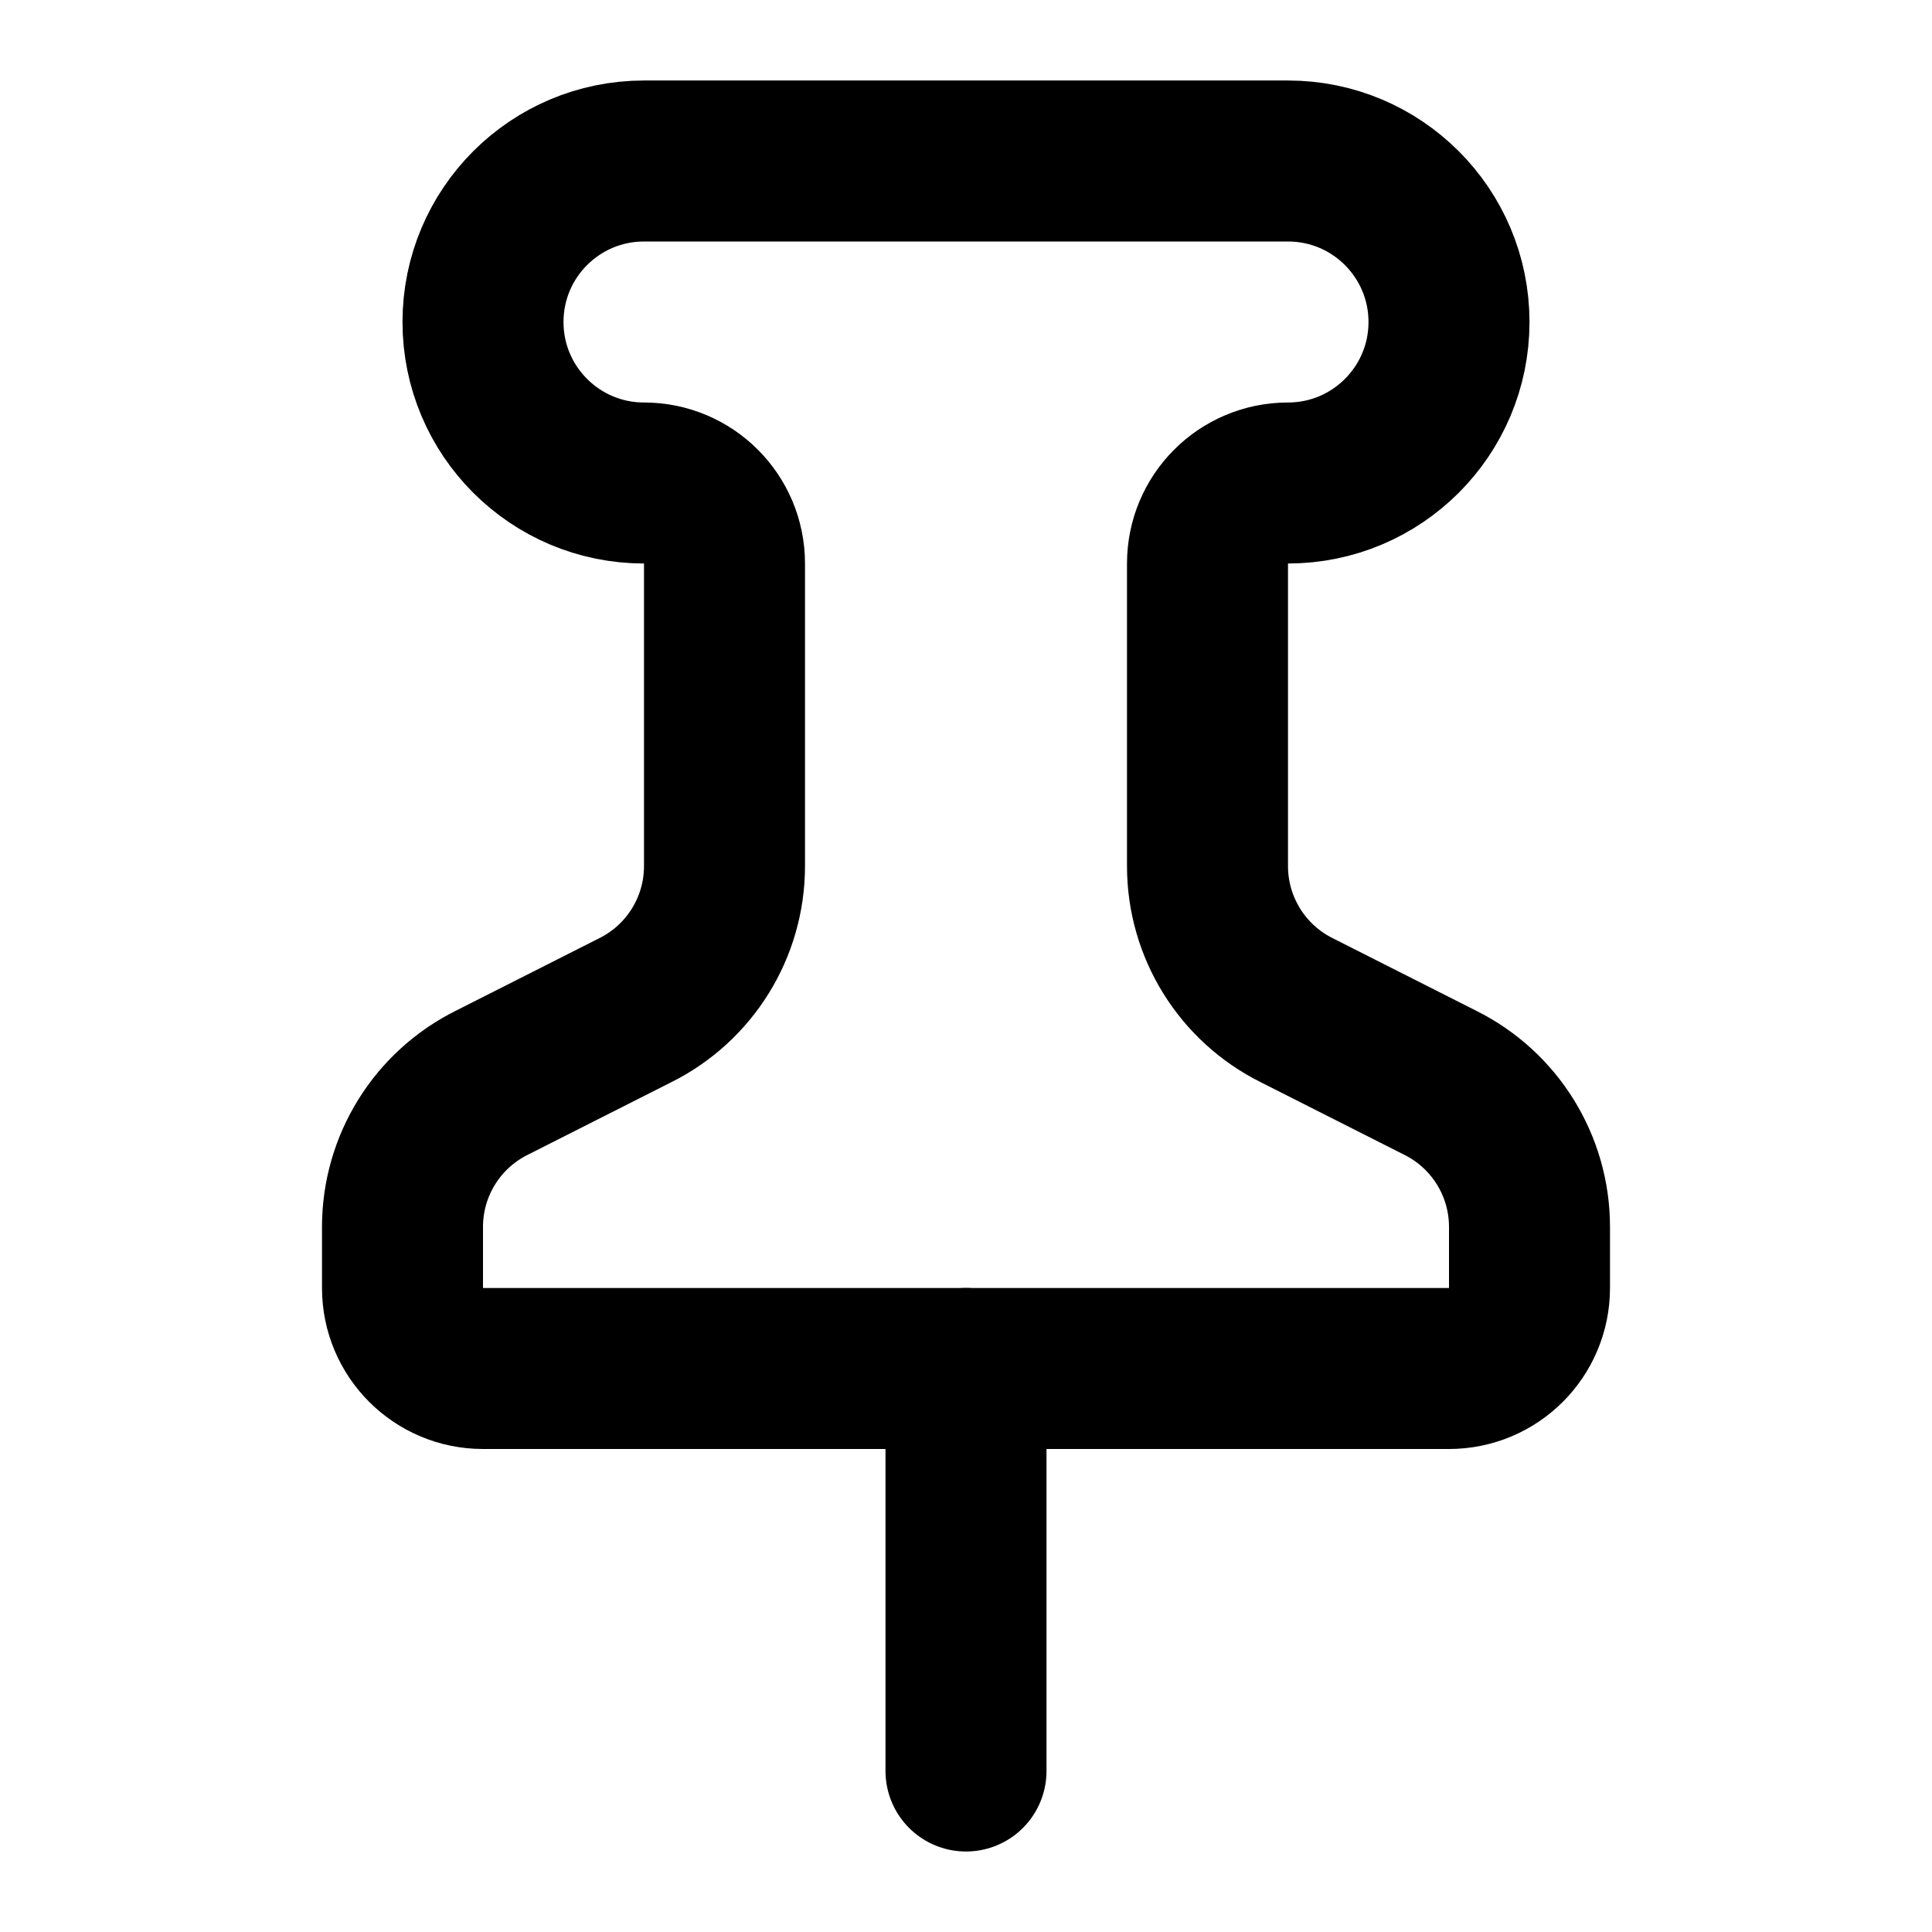
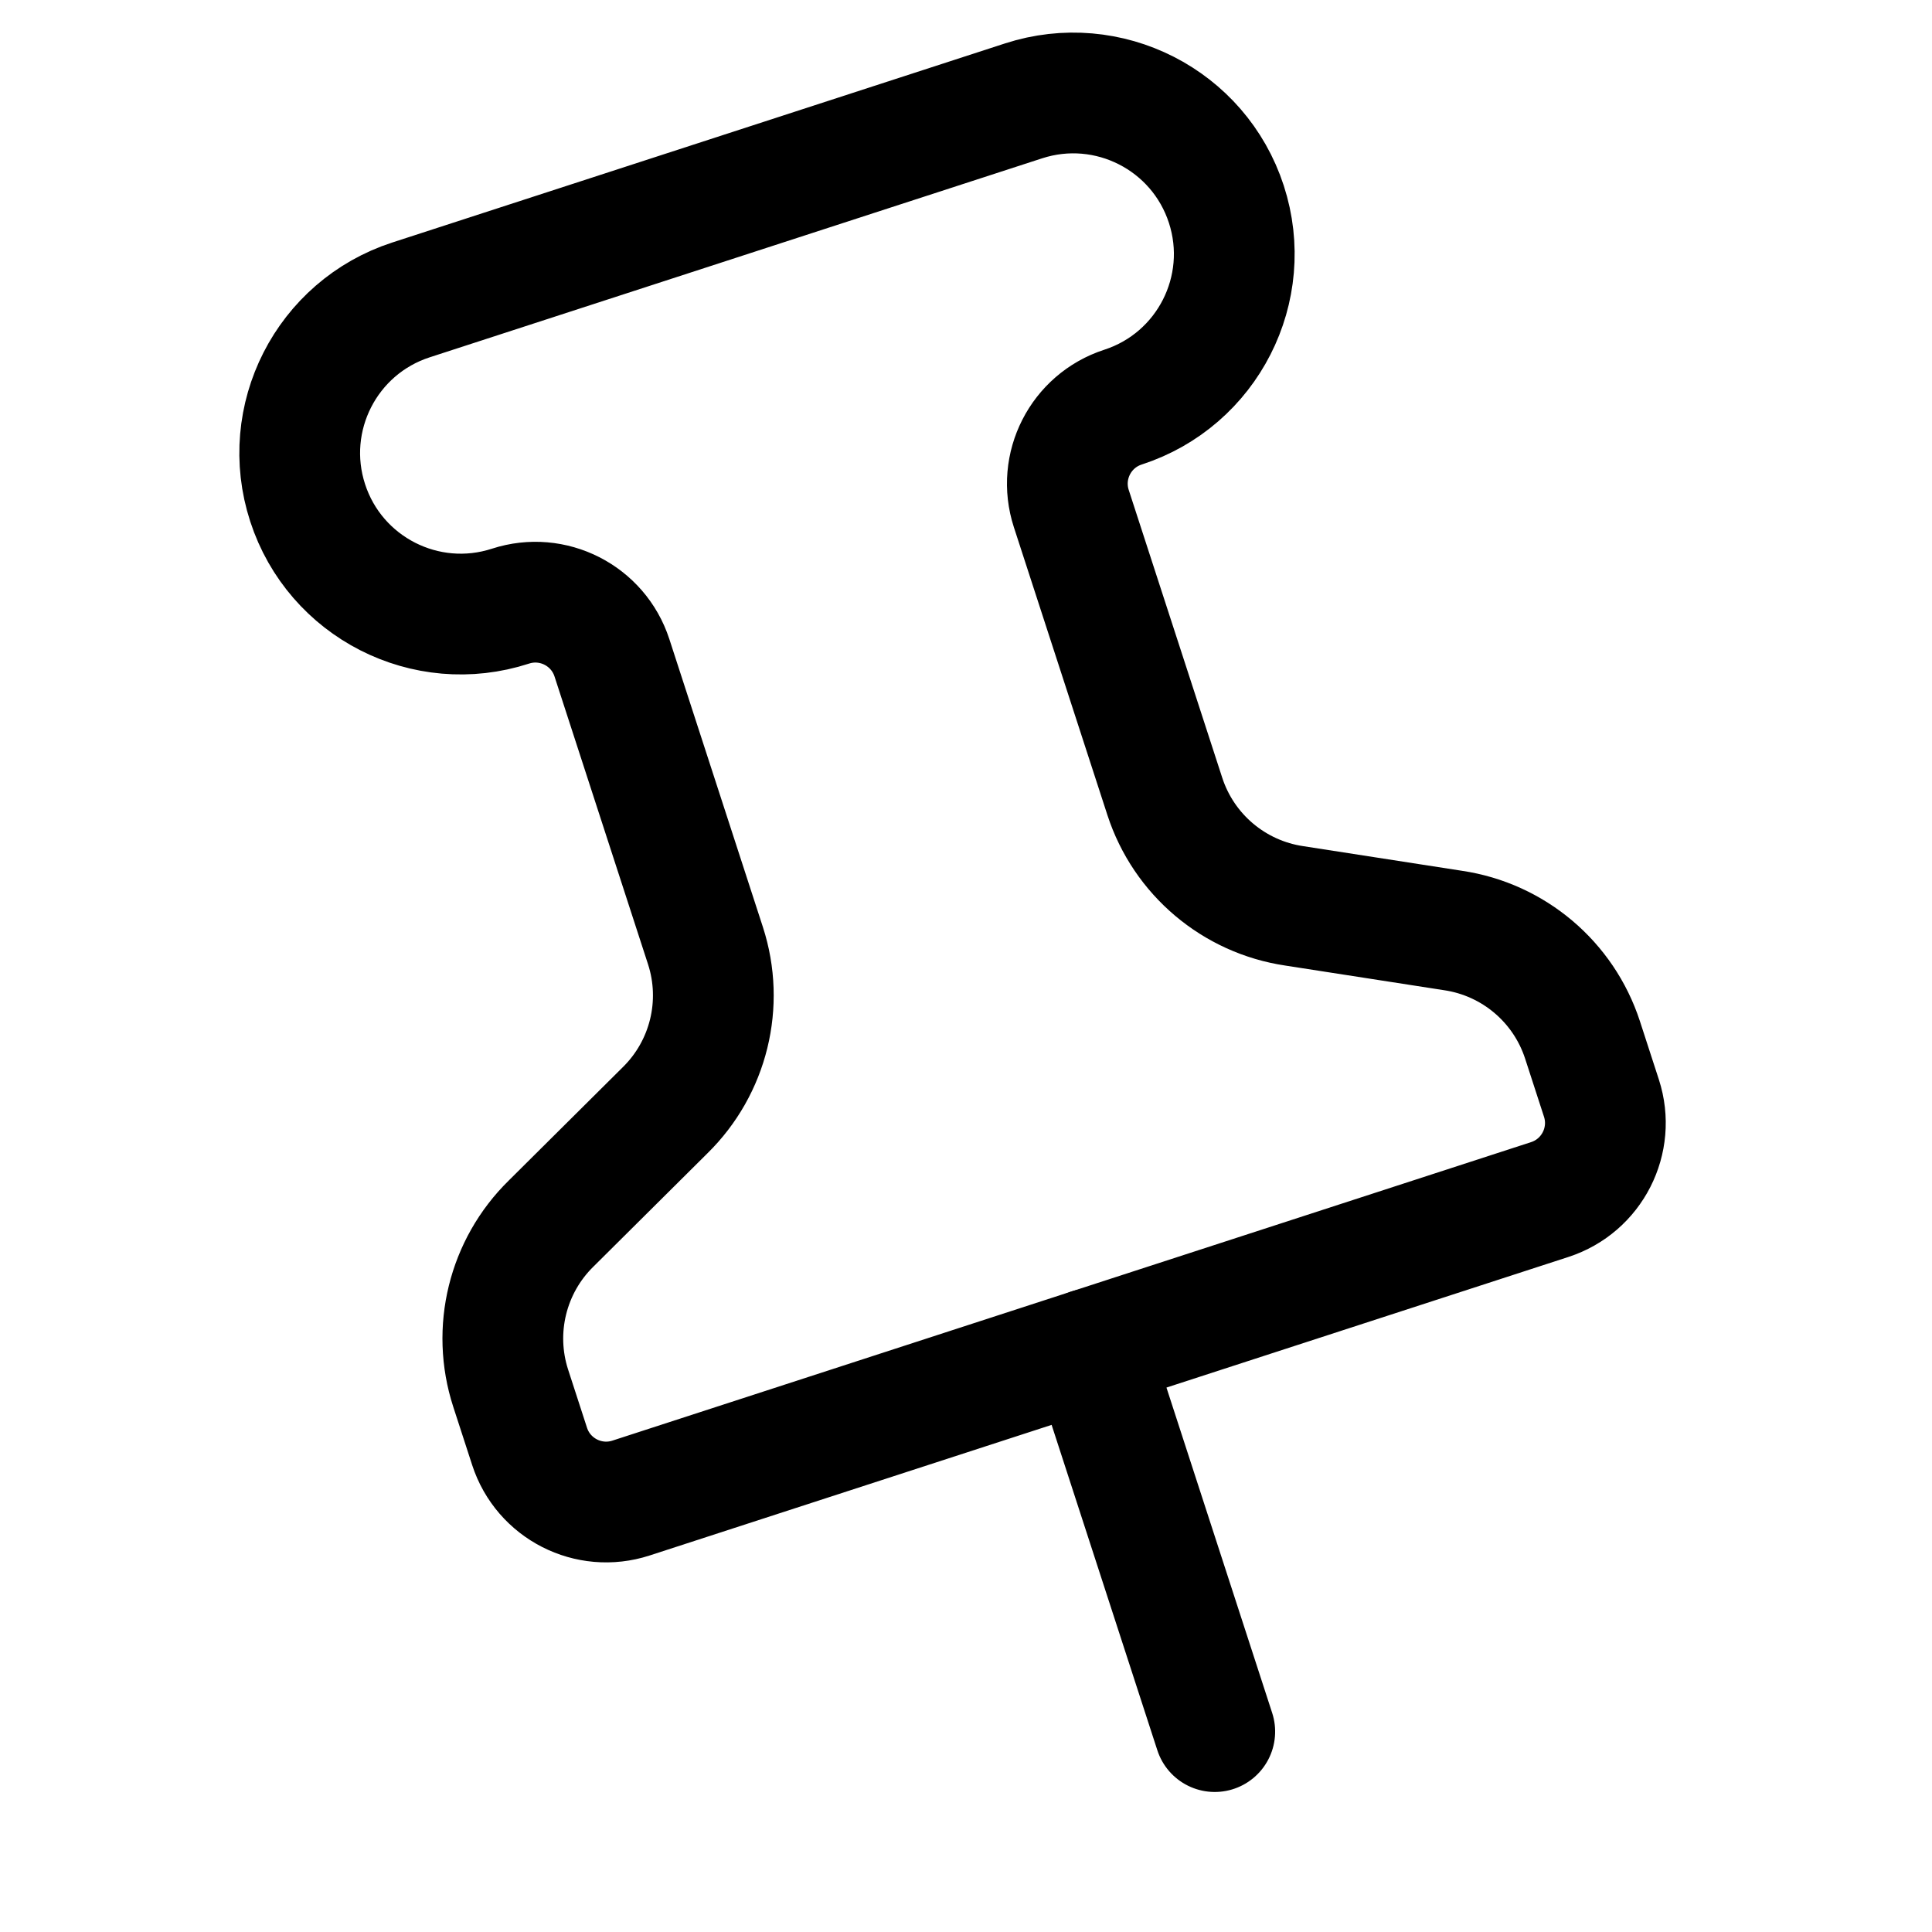
- <svg xmlns="http://www.w3.org/2000/svg" width="28" height="28" viewBox="0 0 24 24" fill="none" stroke="currentColor" stroke-width="2" stroke-linecap="round" stroke-linejoin="round" class="lucide lucide-pin-icon lucide-pin">
-   <path d="M12 17v5" />
-   <path d="M9 10.76a2 2 0 0 1-1.11 1.79l-1.78.9A2 2 0 0 0 5 15.24V16a1 1 0 0 0 1 1h12a1 1 0 0 0 1-1v-.76a2 2 0 0 0-1.11-1.79l-1.78-.9A2 2 0 0 1 15 10.76V7a1 1 0 0 1 1-1 2 2 0 0 0 0-4H8a2 2 0 0 0 0 4 1 1 0 0 1 1 1z" />
+ <svg xmlns="http://www.w3.org/2000/svg" width="28" height="28" viewBox="0 0 24 24" fill="none" stroke="currentColor" stroke-width="1.5" stroke-linecap="round" stroke-linejoin="round" class="lucide lucide-pin-icon lucide-pin">
+   <g transform="rotate(-18 12 12)">
+     <path d="M12 17v5" />
+     <path d="M9 10.76a2 2 0 0 1-1.11 1.79l-1.78.9A2 2 0 0 0 5 15.24V16a1 1 0 0 0 1 1h12a1 1 0 0 0 1-1v-.76a2 2 0 0 0-1.11-1.79l-1.78-.9A2 2 0 0 1 15 10.76V7a1 1 0 0 1 1-1 2 2 0 0 0 0-4H8a2 2 0 0 0 0 4 1 1 0 0 1 1 1z" />
+   </g>
</svg>
